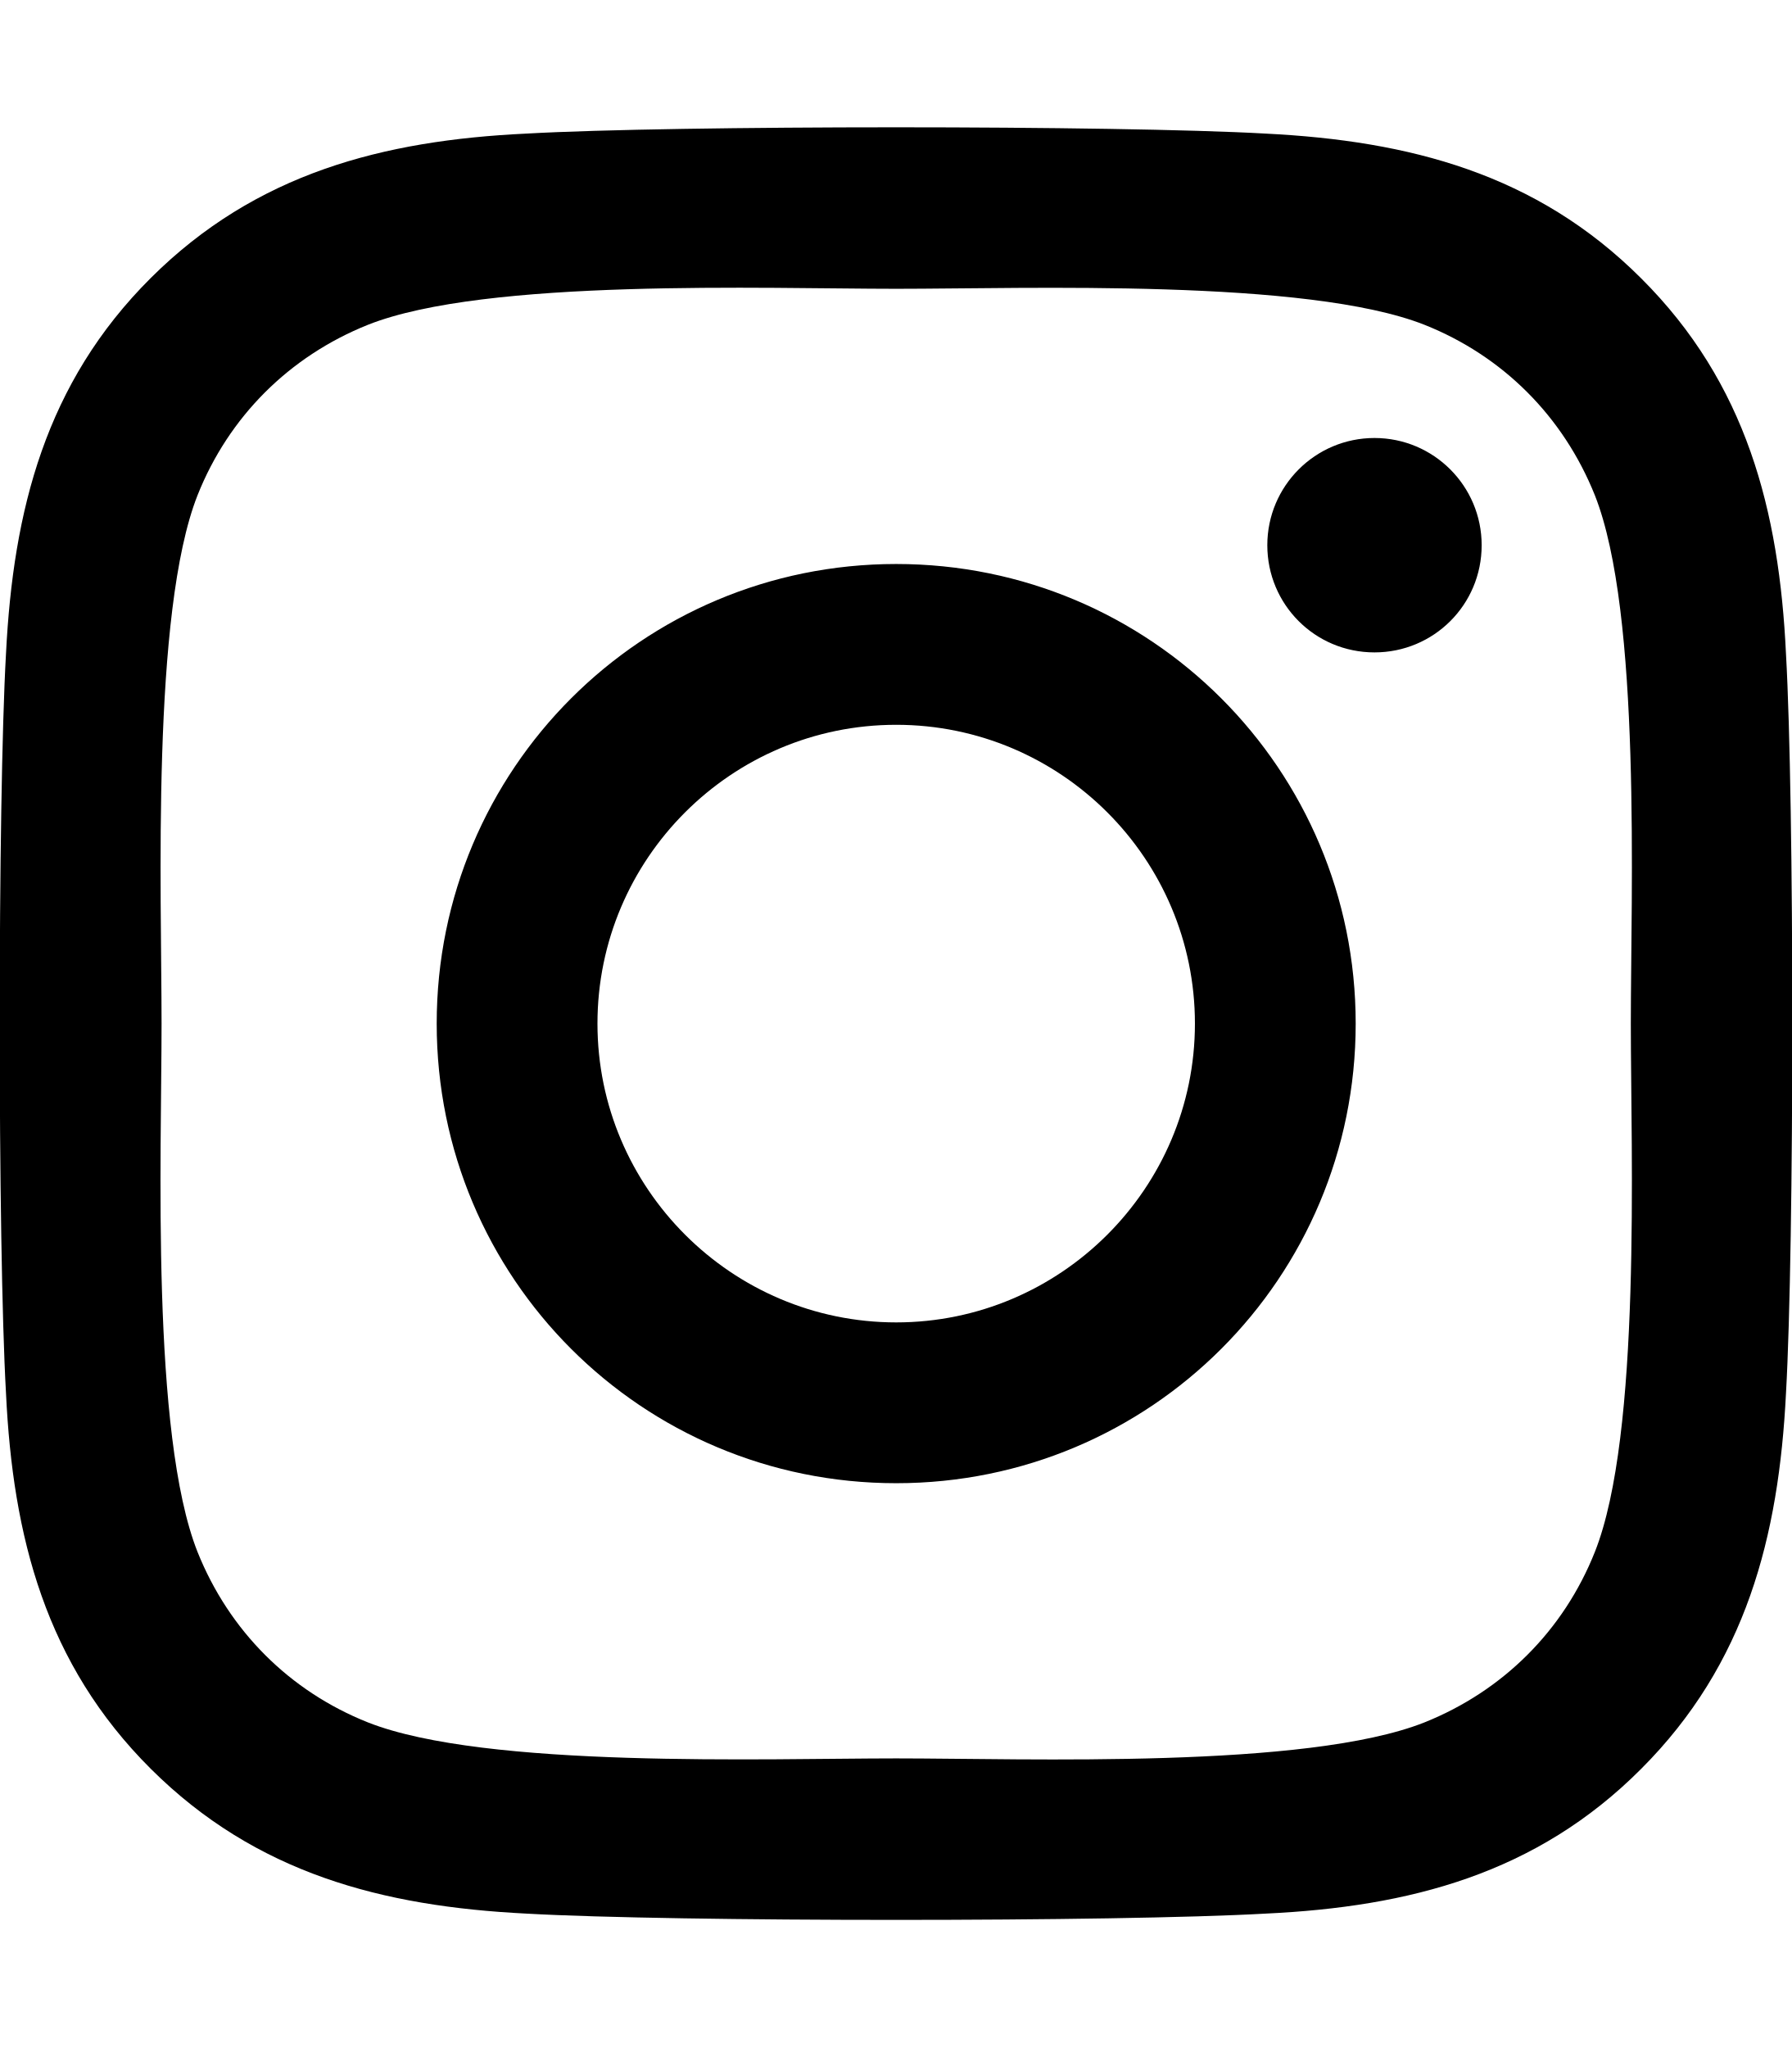
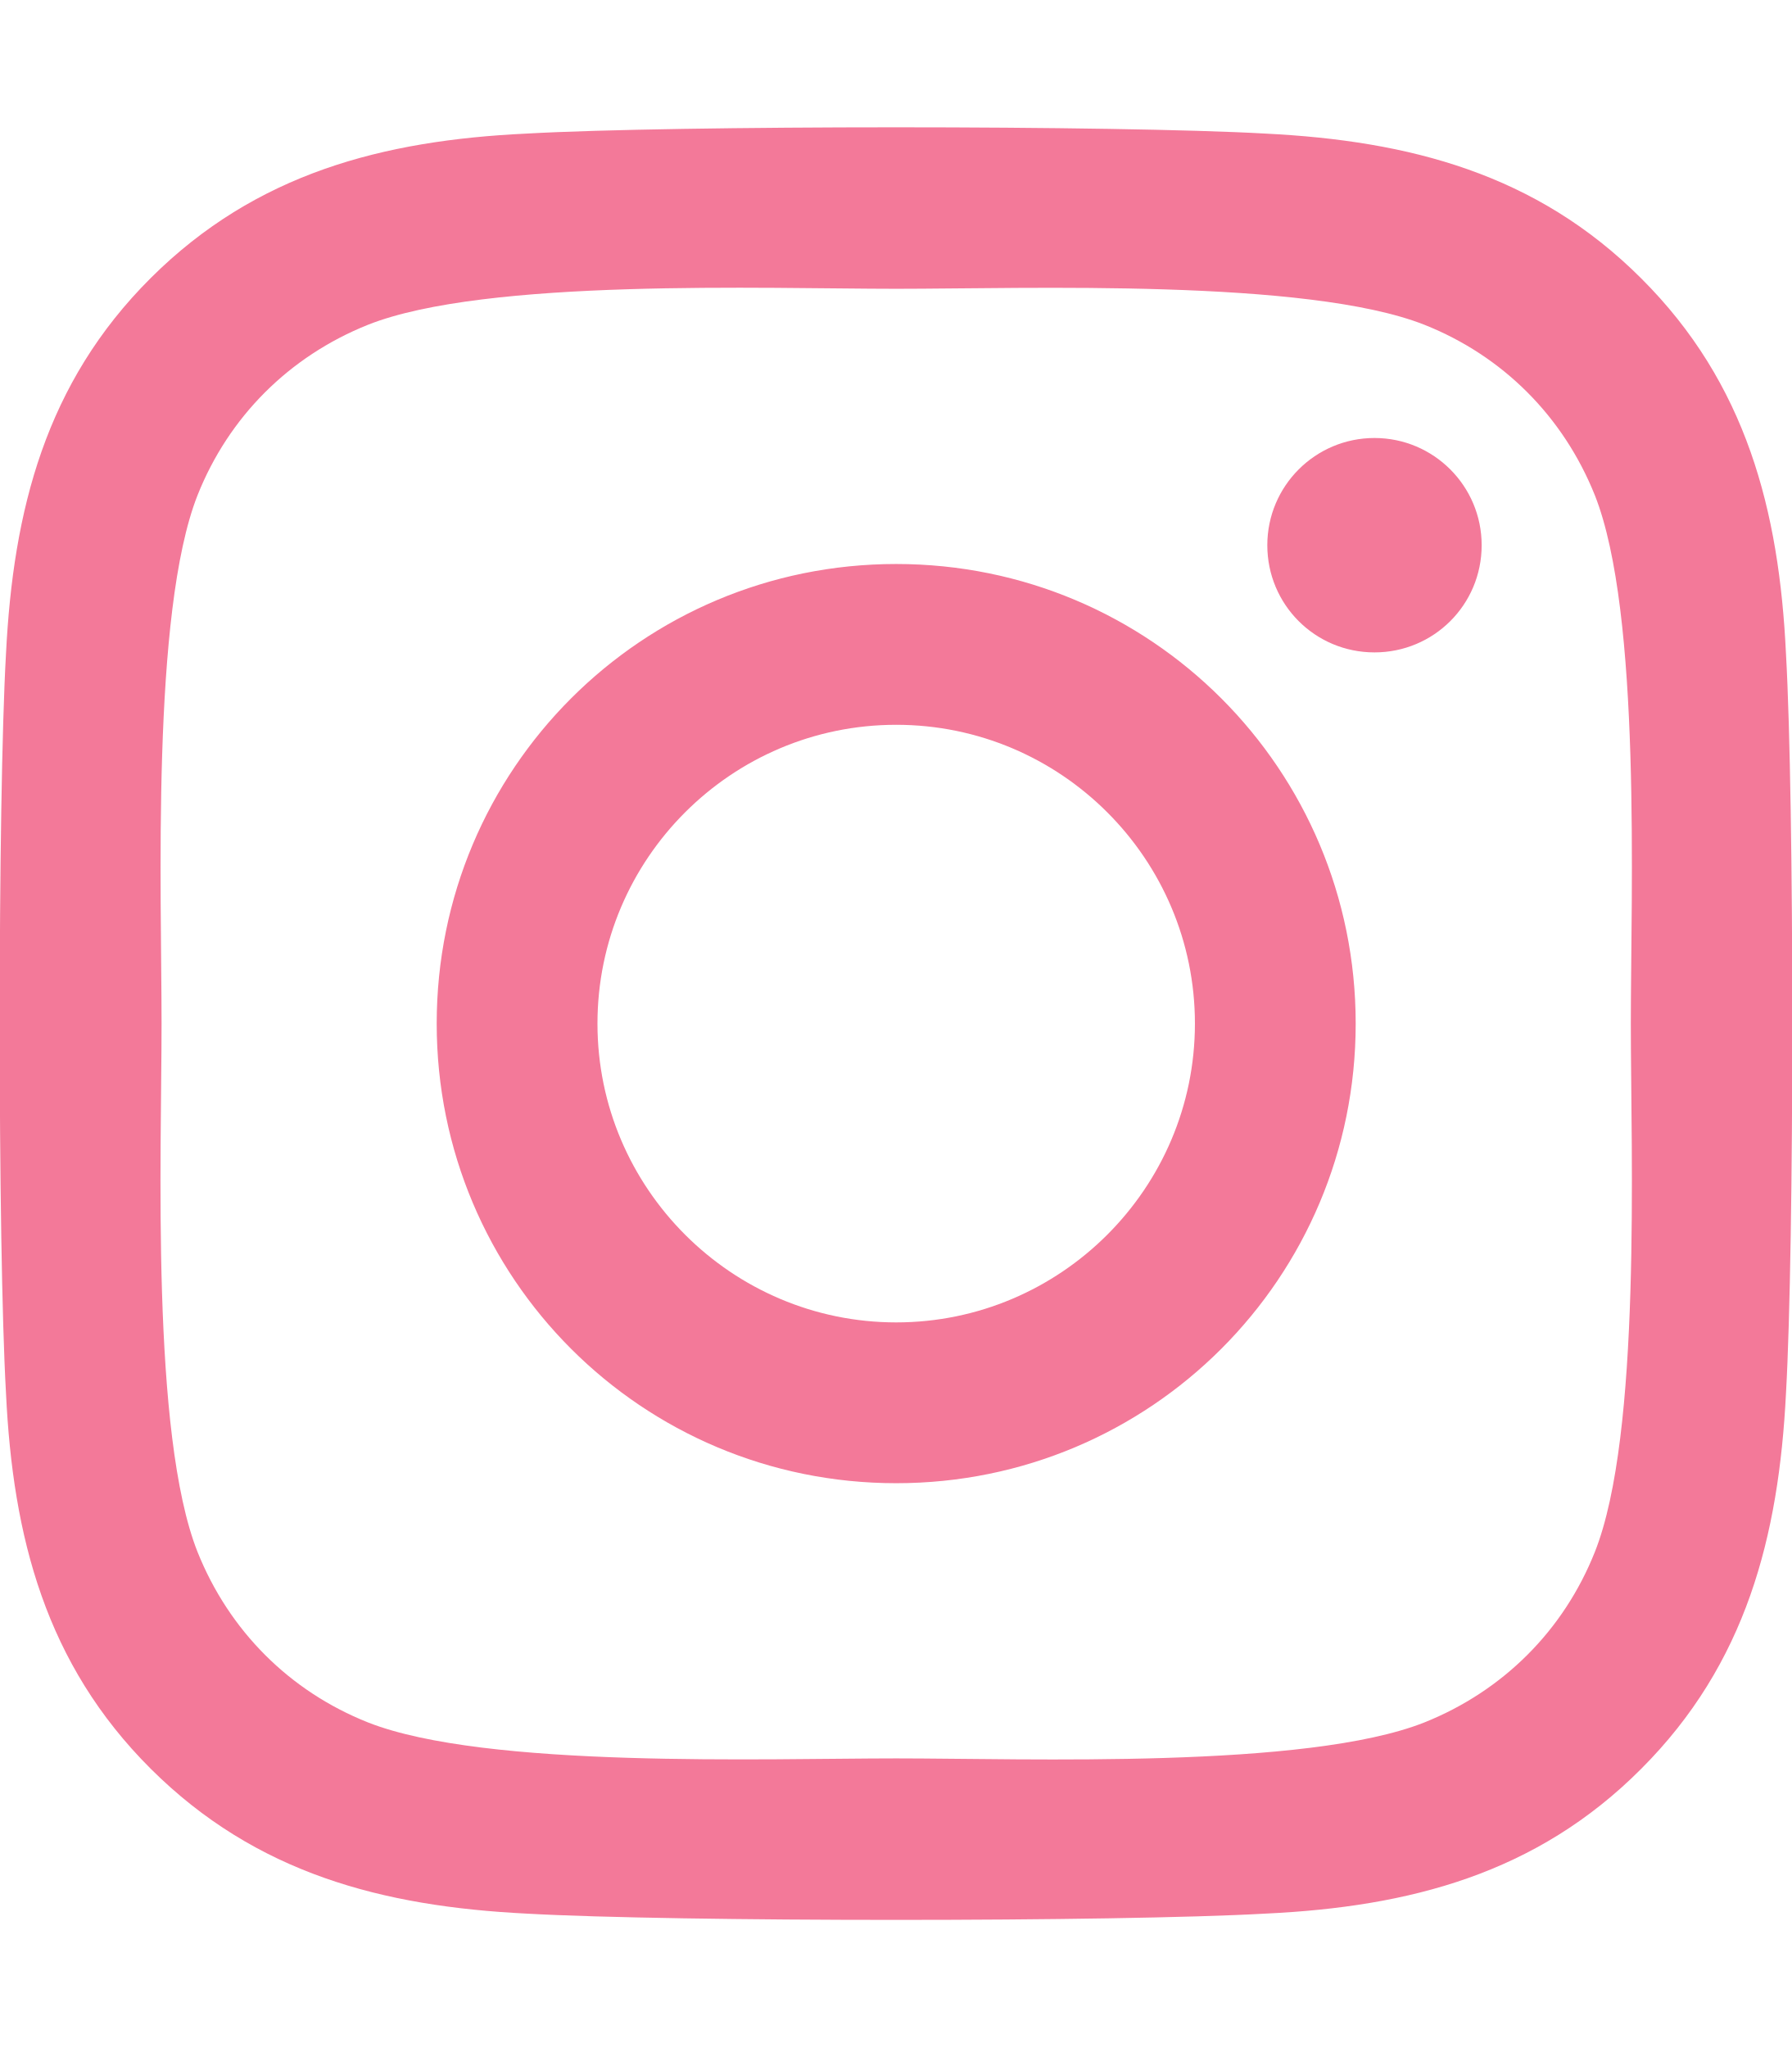
<svg xmlns="http://www.w3.org/2000/svg" aria-hidden="true" focusable="false" data-prefix="fab" data-icon="instagram" class="svg-inline--fa fa-instagram fa-w-14" role="img" viewBox="0 0 448 512">
-   <path fill="currentColor" d="M224.1 141c-63.6 0-114.9 51.3-114.9 114.9s51.3 114.9 114.9 114.9S339 319.5 339 255.9 287.7 141 224.1 141zm0 189.6c-41.1 0-74.7-33.5-74.7-74.7s33.5-74.7 74.7-74.7 74.7 33.5 74.7 74.7-33.6 74.7-74.7 74.7zm146.4-194.3c0 14.9-12 26.8-26.8 26.8-14.9 0-26.8-12-26.8-26.8s12-26.8 26.8-26.8 26.8 12 26.8 26.8zm76.1 27.2c-1.7-35.9-9.9-67.7-36.2-93.9-26.2-26.2-58-34.4-93.9-36.2-37-2.1-147.9-2.1-184.9 0-35.8 1.7-67.6 9.9-93.9 36.1s-34.4 58-36.2 93.9c-2.1 37-2.1 147.9 0 184.9 1.7 35.9 9.9 67.7 36.2 93.9s58 34.4 93.9 36.2c37 2.1 147.9 2.1 184.9 0 35.9-1.7 67.7-9.9 93.9-36.2 26.2-26.2 34.4-58 36.2-93.9 2.1-37 2.1-147.8 0-184.8zM398.8 388c-7.8 19.6-22.9 34.7-42.6 42.6-29.5 11.7-99.5 9-132.1 9s-102.7 2.6-132.1-9c-19.6-7.8-34.7-22.9-42.6-42.6-11.7-29.5-9-99.5-9-132.1s-2.6-102.7 9-132.1c7.8-19.6 22.9-34.7 42.6-42.6 29.5-11.7 99.5-9 132.1-9s102.7-2.6 132.1 9c19.6 7.8 34.7 22.9 42.6 42.6 11.7 29.5 9 99.5 9 132.1s2.7 102.7-9 132.1z" />
+   <path fill="#f37999" d="M224.1 141c-63.6 0-114.9 51.3-114.9 114.9s51.3 114.9 114.9 114.9S339 319.5 339 255.9 287.7 141 224.1 141zm0 189.6c-41.1 0-74.7-33.5-74.7-74.7s33.5-74.7 74.7-74.7 74.7 33.5 74.7 74.7-33.6 74.7-74.7 74.7zm146.4-194.3c0 14.9-12 26.8-26.8 26.8-14.9 0-26.8-12-26.8-26.8s12-26.8 26.8-26.8 26.8 12 26.8 26.8zm76.1 27.2c-1.7-35.9-9.9-67.7-36.2-93.9-26.2-26.2-58-34.4-93.9-36.2-37-2.1-147.9-2.1-184.9 0-35.8 1.7-67.6 9.9-93.9 36.1s-34.4 58-36.2 93.9c-2.1 37-2.1 147.9 0 184.9 1.7 35.9 9.9 67.7 36.2 93.9s58 34.4 93.9 36.2c37 2.1 147.9 2.1 184.9 0 35.9-1.7 67.7-9.9 93.9-36.2 26.2-26.2 34.4-58 36.2-93.9 2.1-37 2.1-147.8 0-184.8zM398.8 388c-7.8 19.6-22.9 34.7-42.6 42.6-29.5 11.7-99.5 9-132.1 9s-102.7 2.6-132.1-9c-19.6-7.8-34.7-22.9-42.6-42.6-11.7-29.5-9-99.5-9-132.1s-2.6-102.7 9-132.1c7.8-19.6 22.9-34.7 42.6-42.6 29.5-11.7 99.5-9 132.1-9s102.7-2.6 132.1 9c19.6 7.8 34.7 22.9 42.6 42.6 11.7 29.5 9 99.5 9 132.1s2.7 102.7-9 132.1z" />
</svg>
